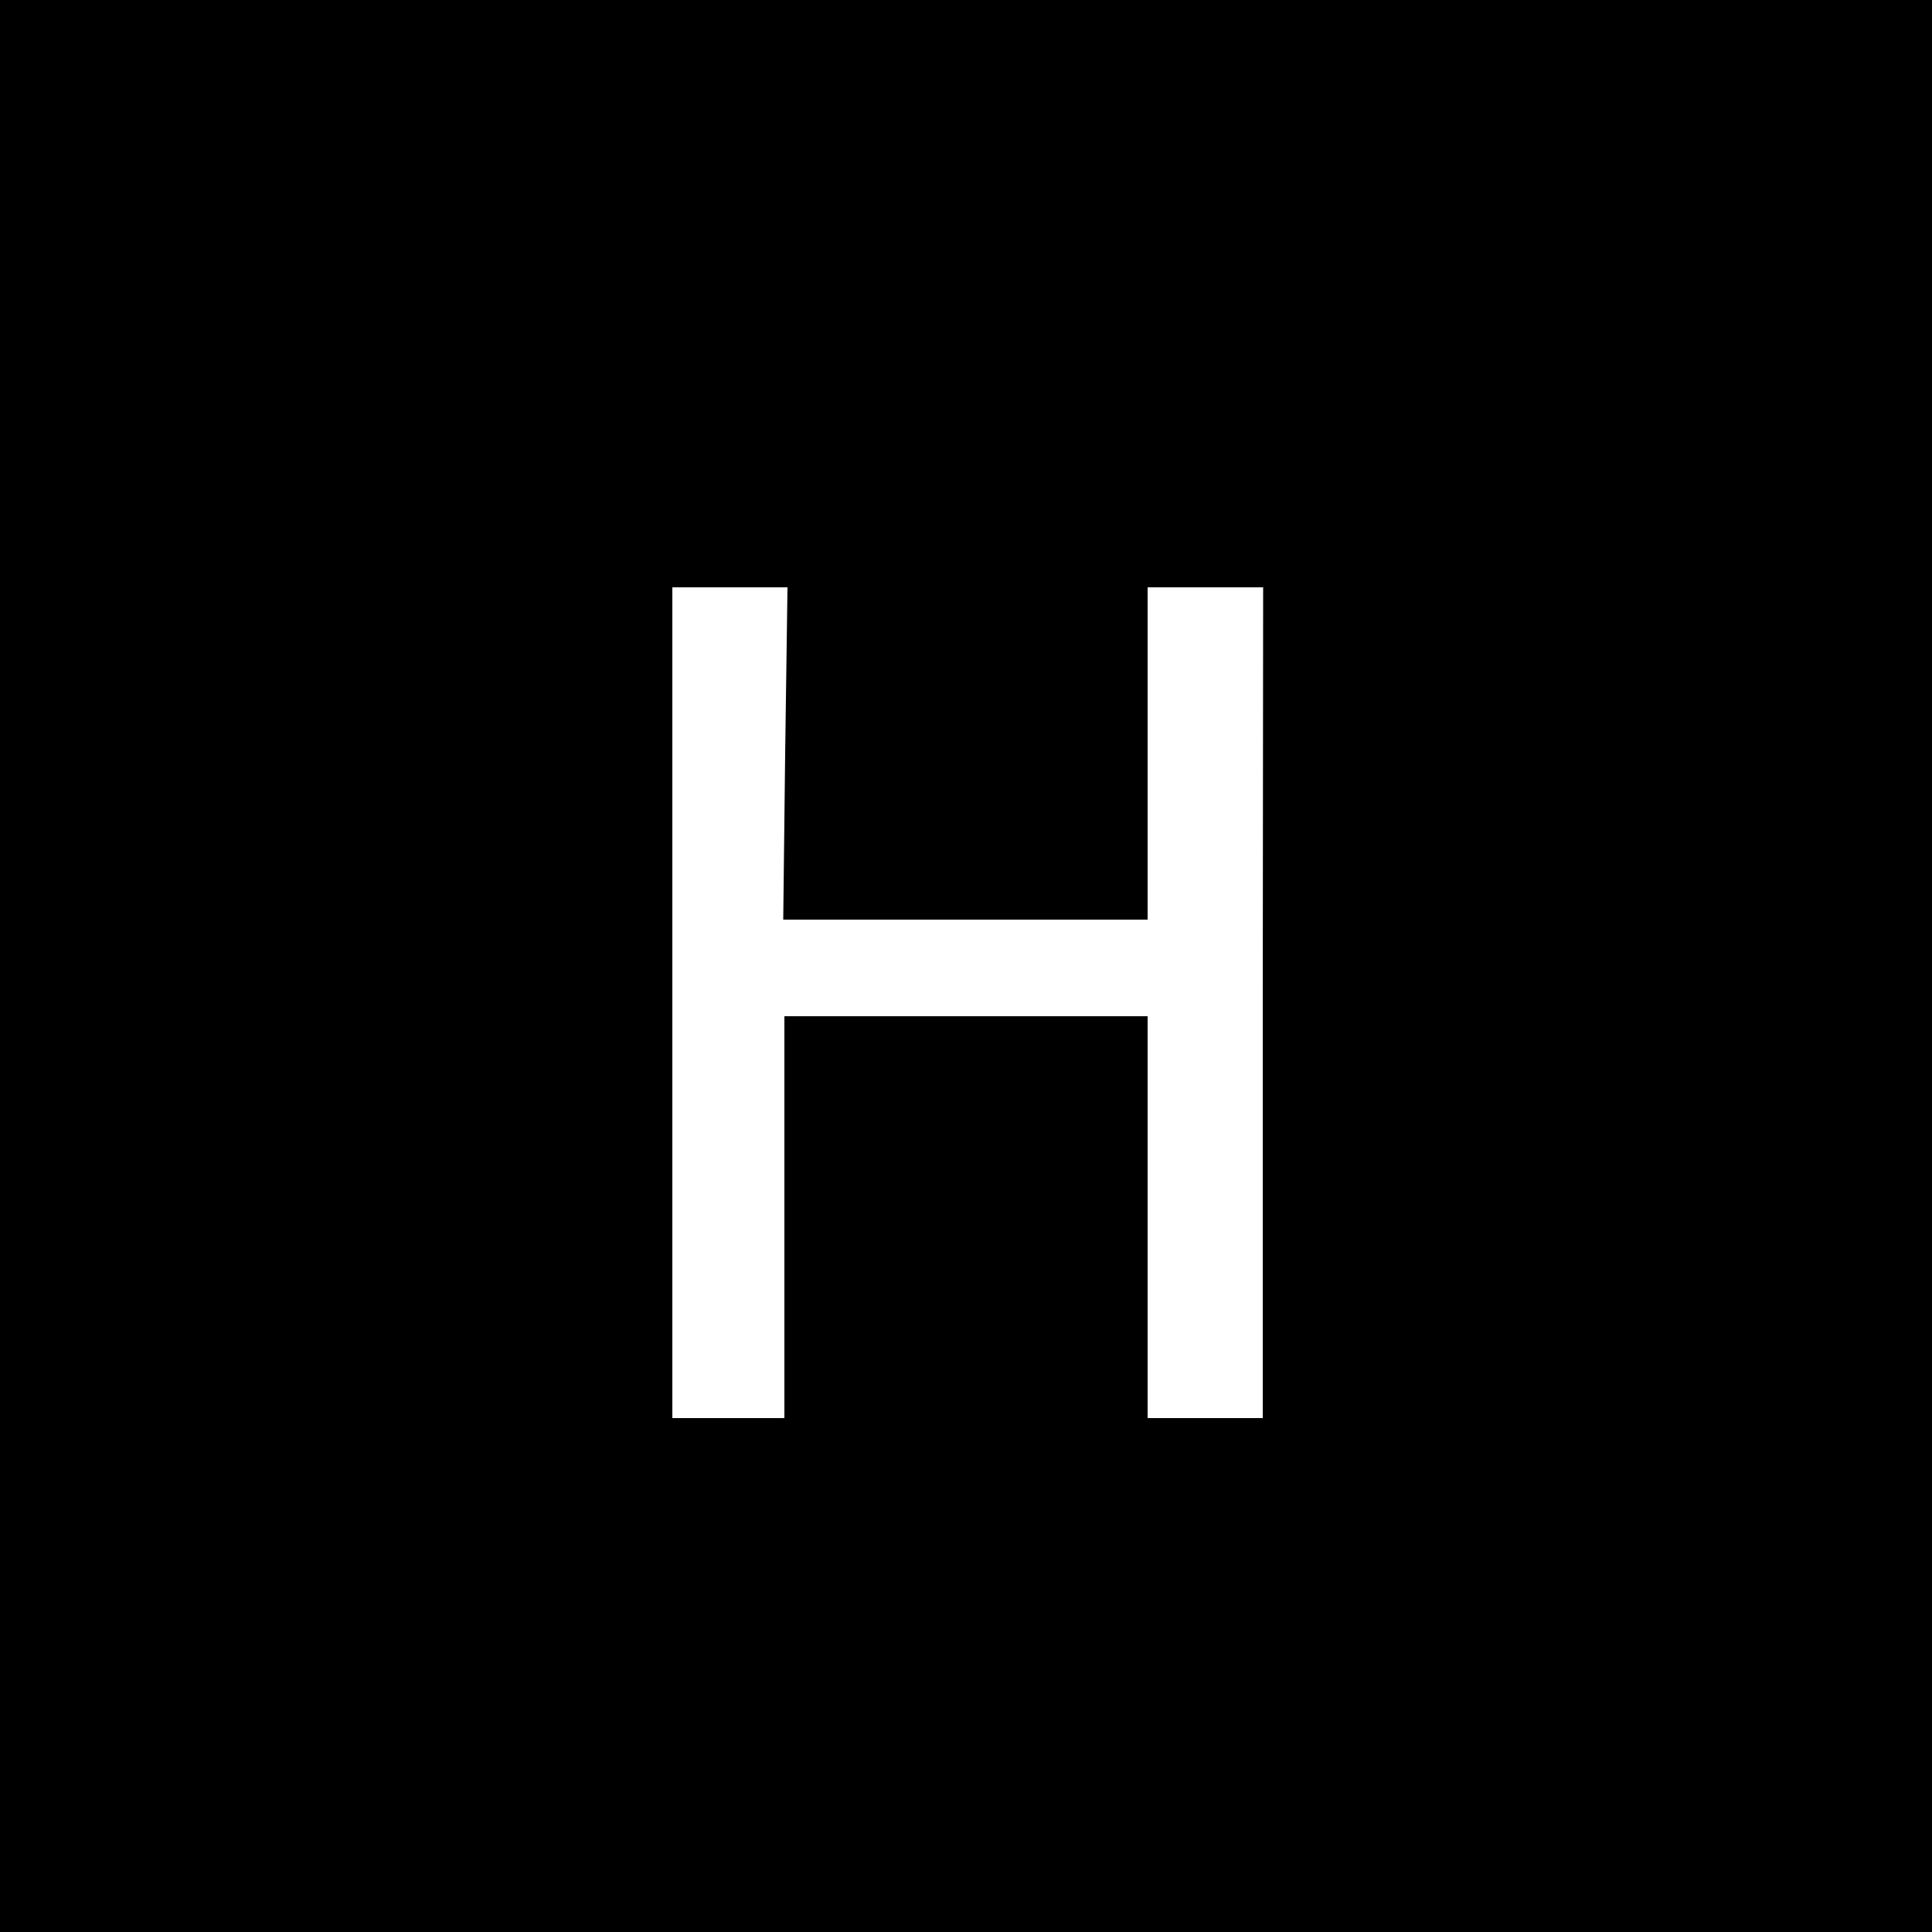
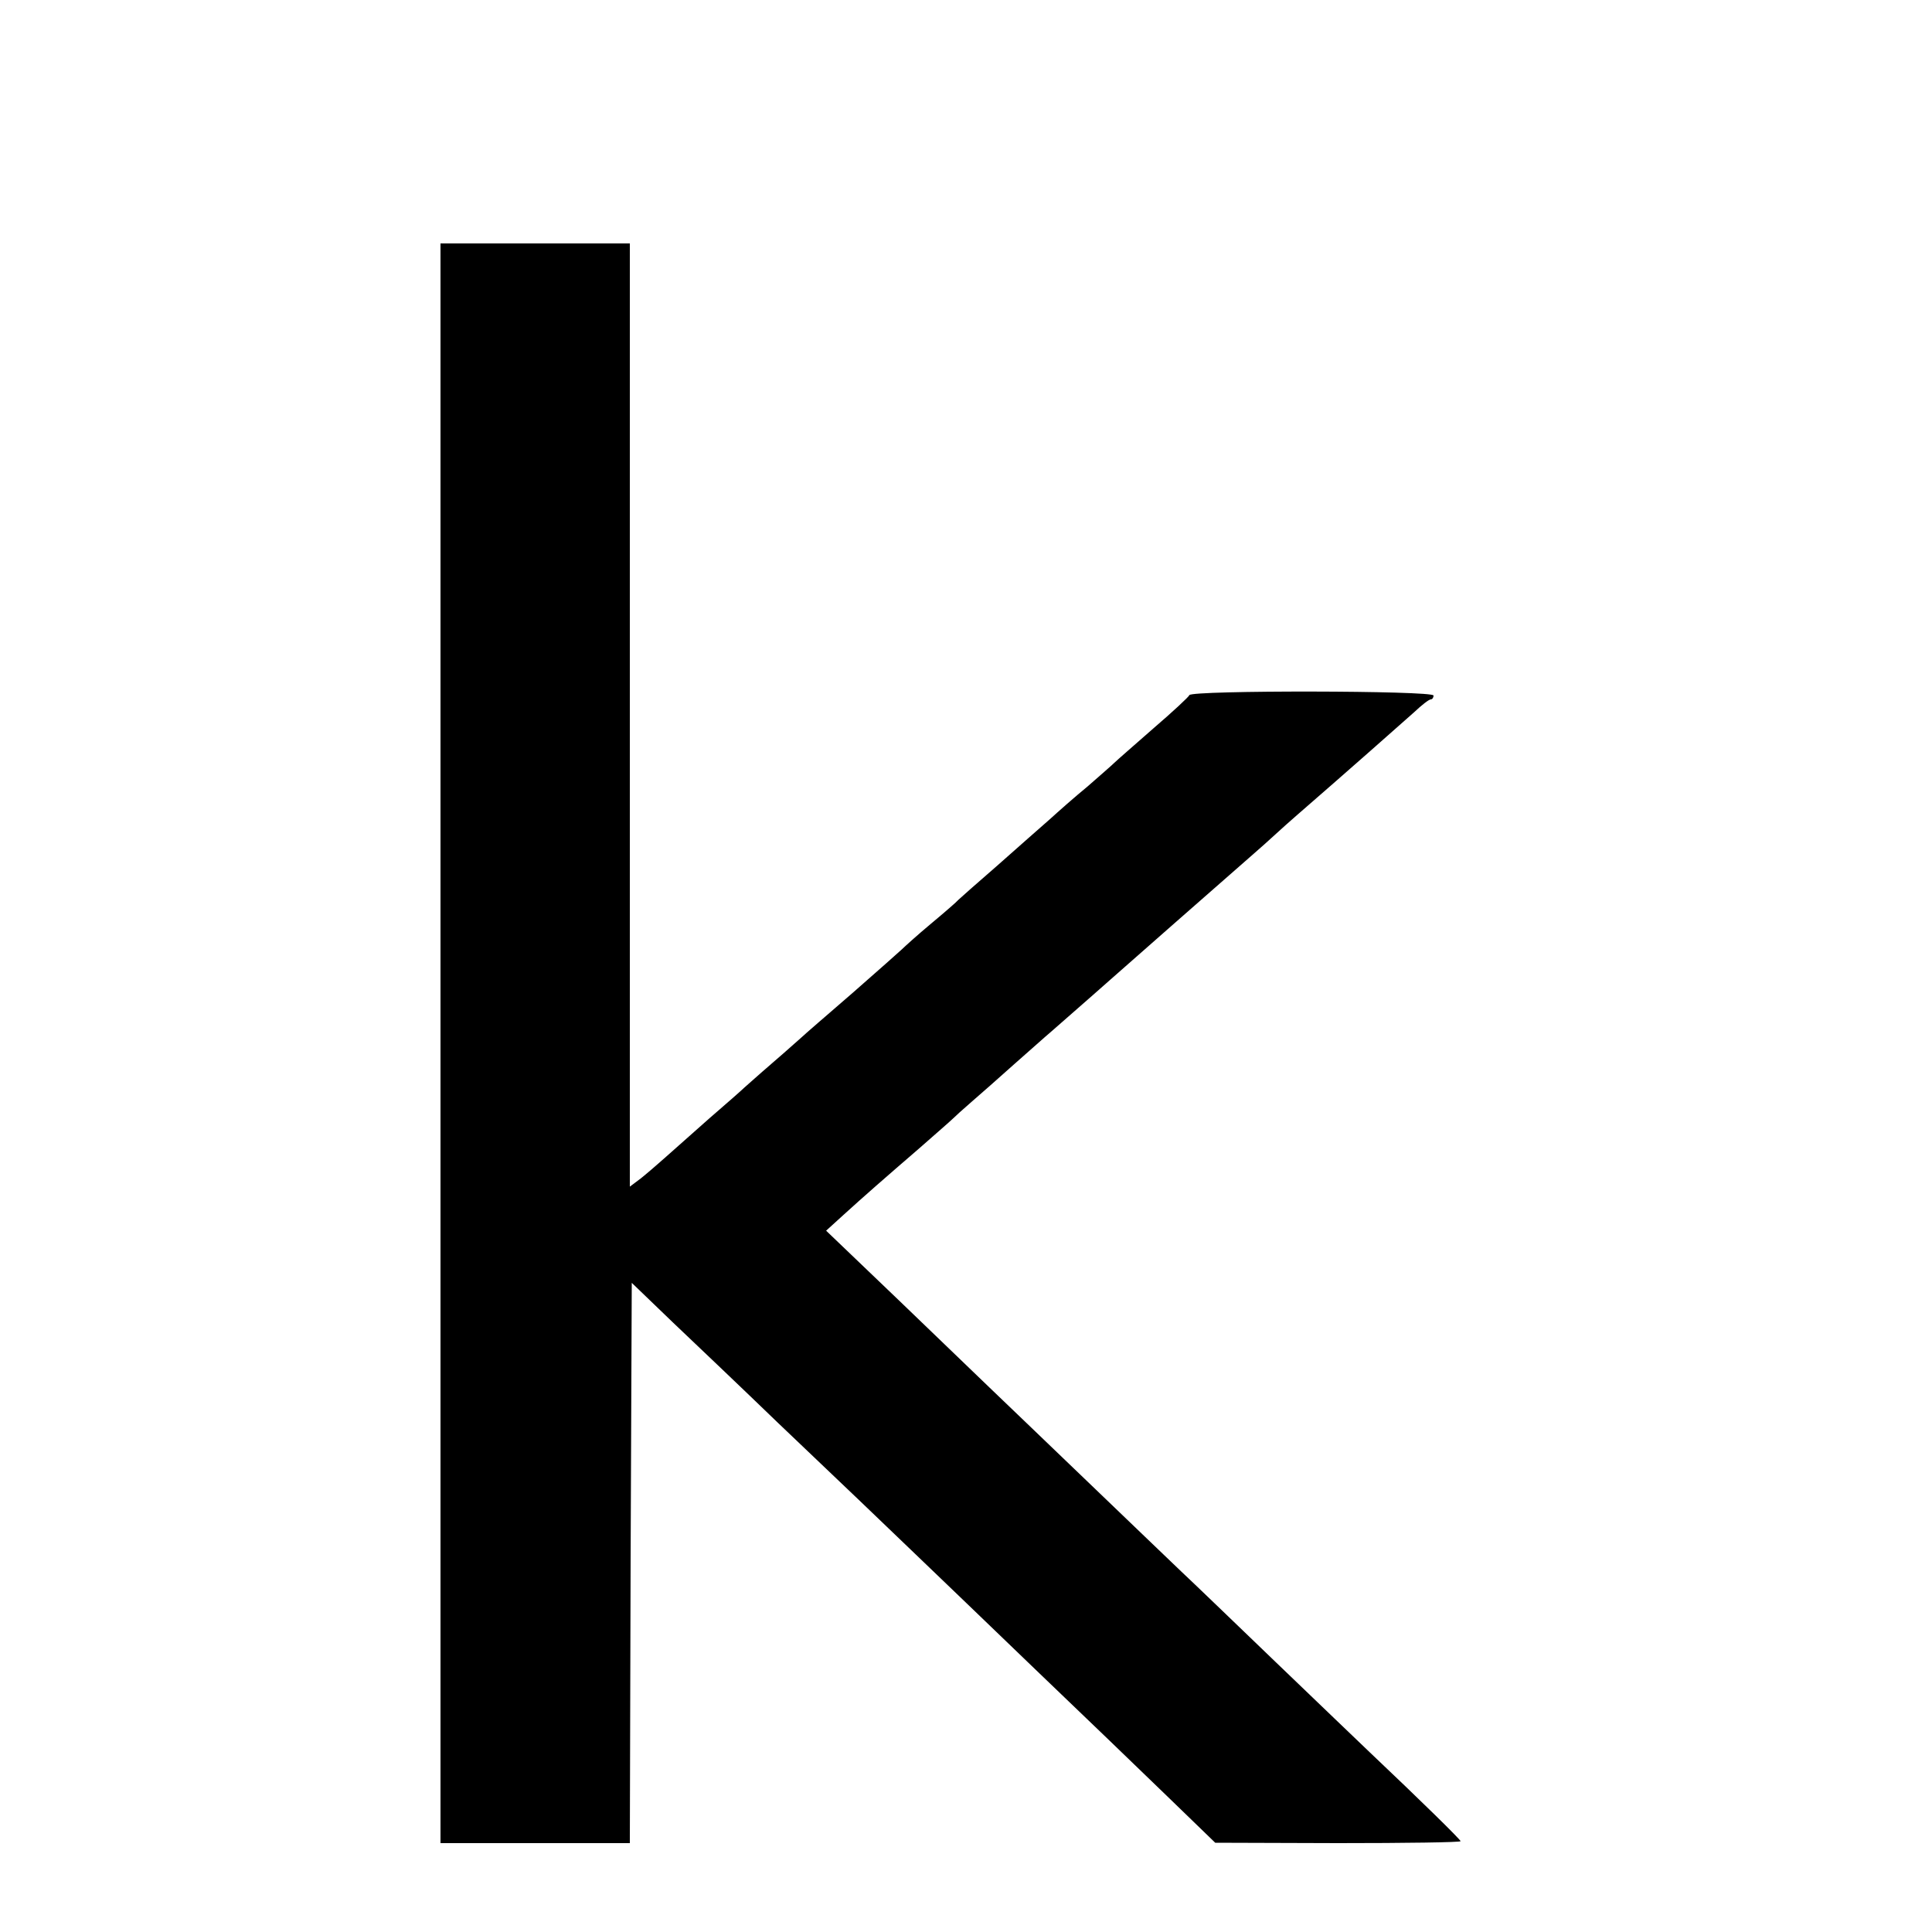
- <svg xmlns="http://www.w3.org/2000/svg" version="1" width="666.667" height="666.667" viewBox="0 0 500 500">
-   <path d="M0 250v250h500V0H0v250zm203.2-55l-.5 43H297v-86h29.9l-.1 107.5V367H297V263h-94v104h-29V152h29.8l-.6 43z" />
+ <svg xmlns="http://www.w3.org/2000/svg" version="1.0" width="500pt" height="500pt" viewBox="0 0 500 500" preserveAspectRatio="xMidYMid meet">
+   <g transform="translate(0,500) scale(0.1,-0.1)" fill="#000000" stroke="none">
+     <path d="M1140 2300 l0 -2070 245 0 245 0 2 725 3 725 107 -103 c59 -56 181 -172 270 -258 90 -86 186 -177 213 -203 28 -27 93 -89 145 -139 53 -51 192 -184 309 -297 118 -113 271 -260 340 -327 l126 -122 318 -1 c174 0 317 2 317 5 0 4 -103 105 -235 230 -27 26 -137 131 -244 234 -106 102 -216 208 -245 235 -28 27 -139 133 -246 236 -107 103 -218 209 -246 236 -28 27 -135 130 -238 229 l-188 180 44 40 c55 50 103 92 198 174 41 36 80 70 85 75 6 6 28 26 50 45 22 19 72 63 111 98 40 35 81 72 92 81 95 83 147 129 156 137 10 9 300 264 370 325 16 14 41 36 56 50 15 14 40 36 56 50 121 105 275 241 304 267 19 18 38 33 43 33 4 0 7 5 7 10 0 13 -627 14 -632 1 -1 -4 -43 -43 -93 -86 -49 -43 -95 -83 -101 -89 -6 -6 -37 -33 -69 -61 -33 -27 -77 -66 -99 -86 -23 -20 -84 -74 -136 -120 -52 -45 -97 -85 -100 -88 -3 -4 -34 -31 -70 -61 -36 -30 -69 -60 -75 -66 -5 -5 -64 -57 -130 -115 -66 -57 -125 -108 -131 -114 -6 -5 -39 -35 -74 -65 -35 -30 -68 -60 -74 -65 -6 -6 -47 -42 -91 -80 -44 -39 -95 -84 -115 -102 -19 -17 -47 -41 -62 -53 l-28 -21 0 1220 0 1221 -245 0 -245 0 0 -2070z" />
+   </g>
</svg>
